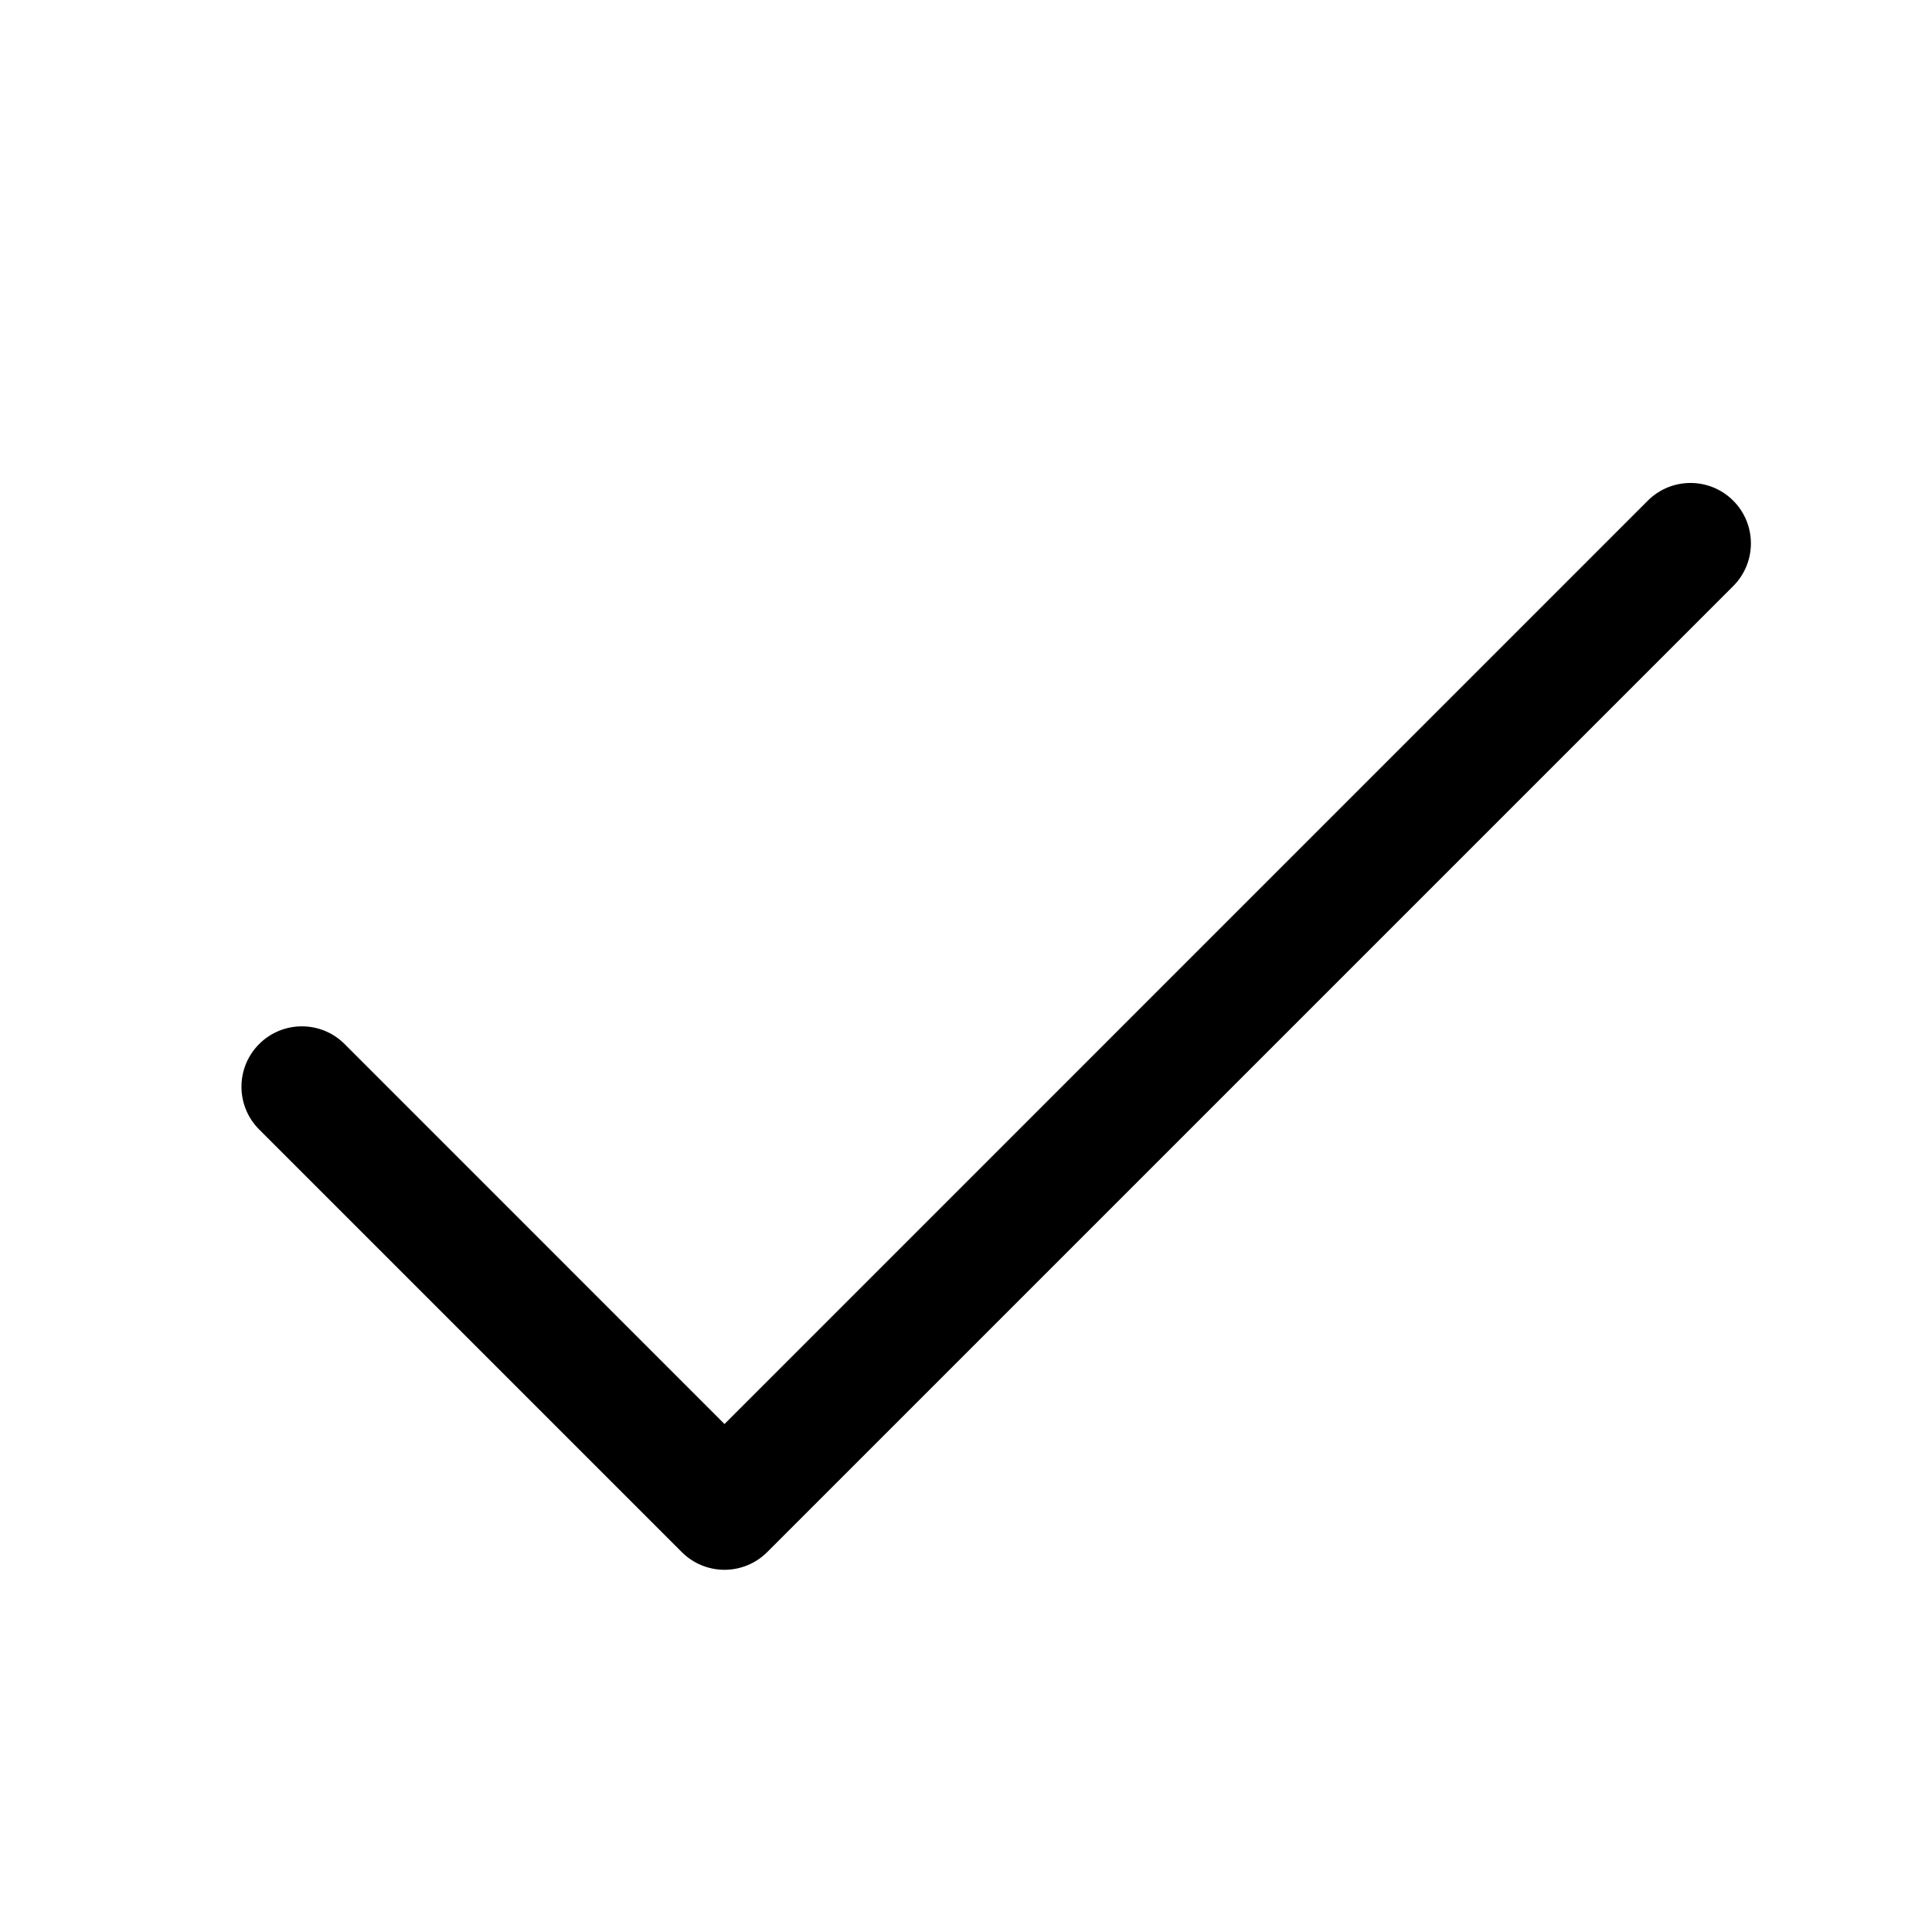
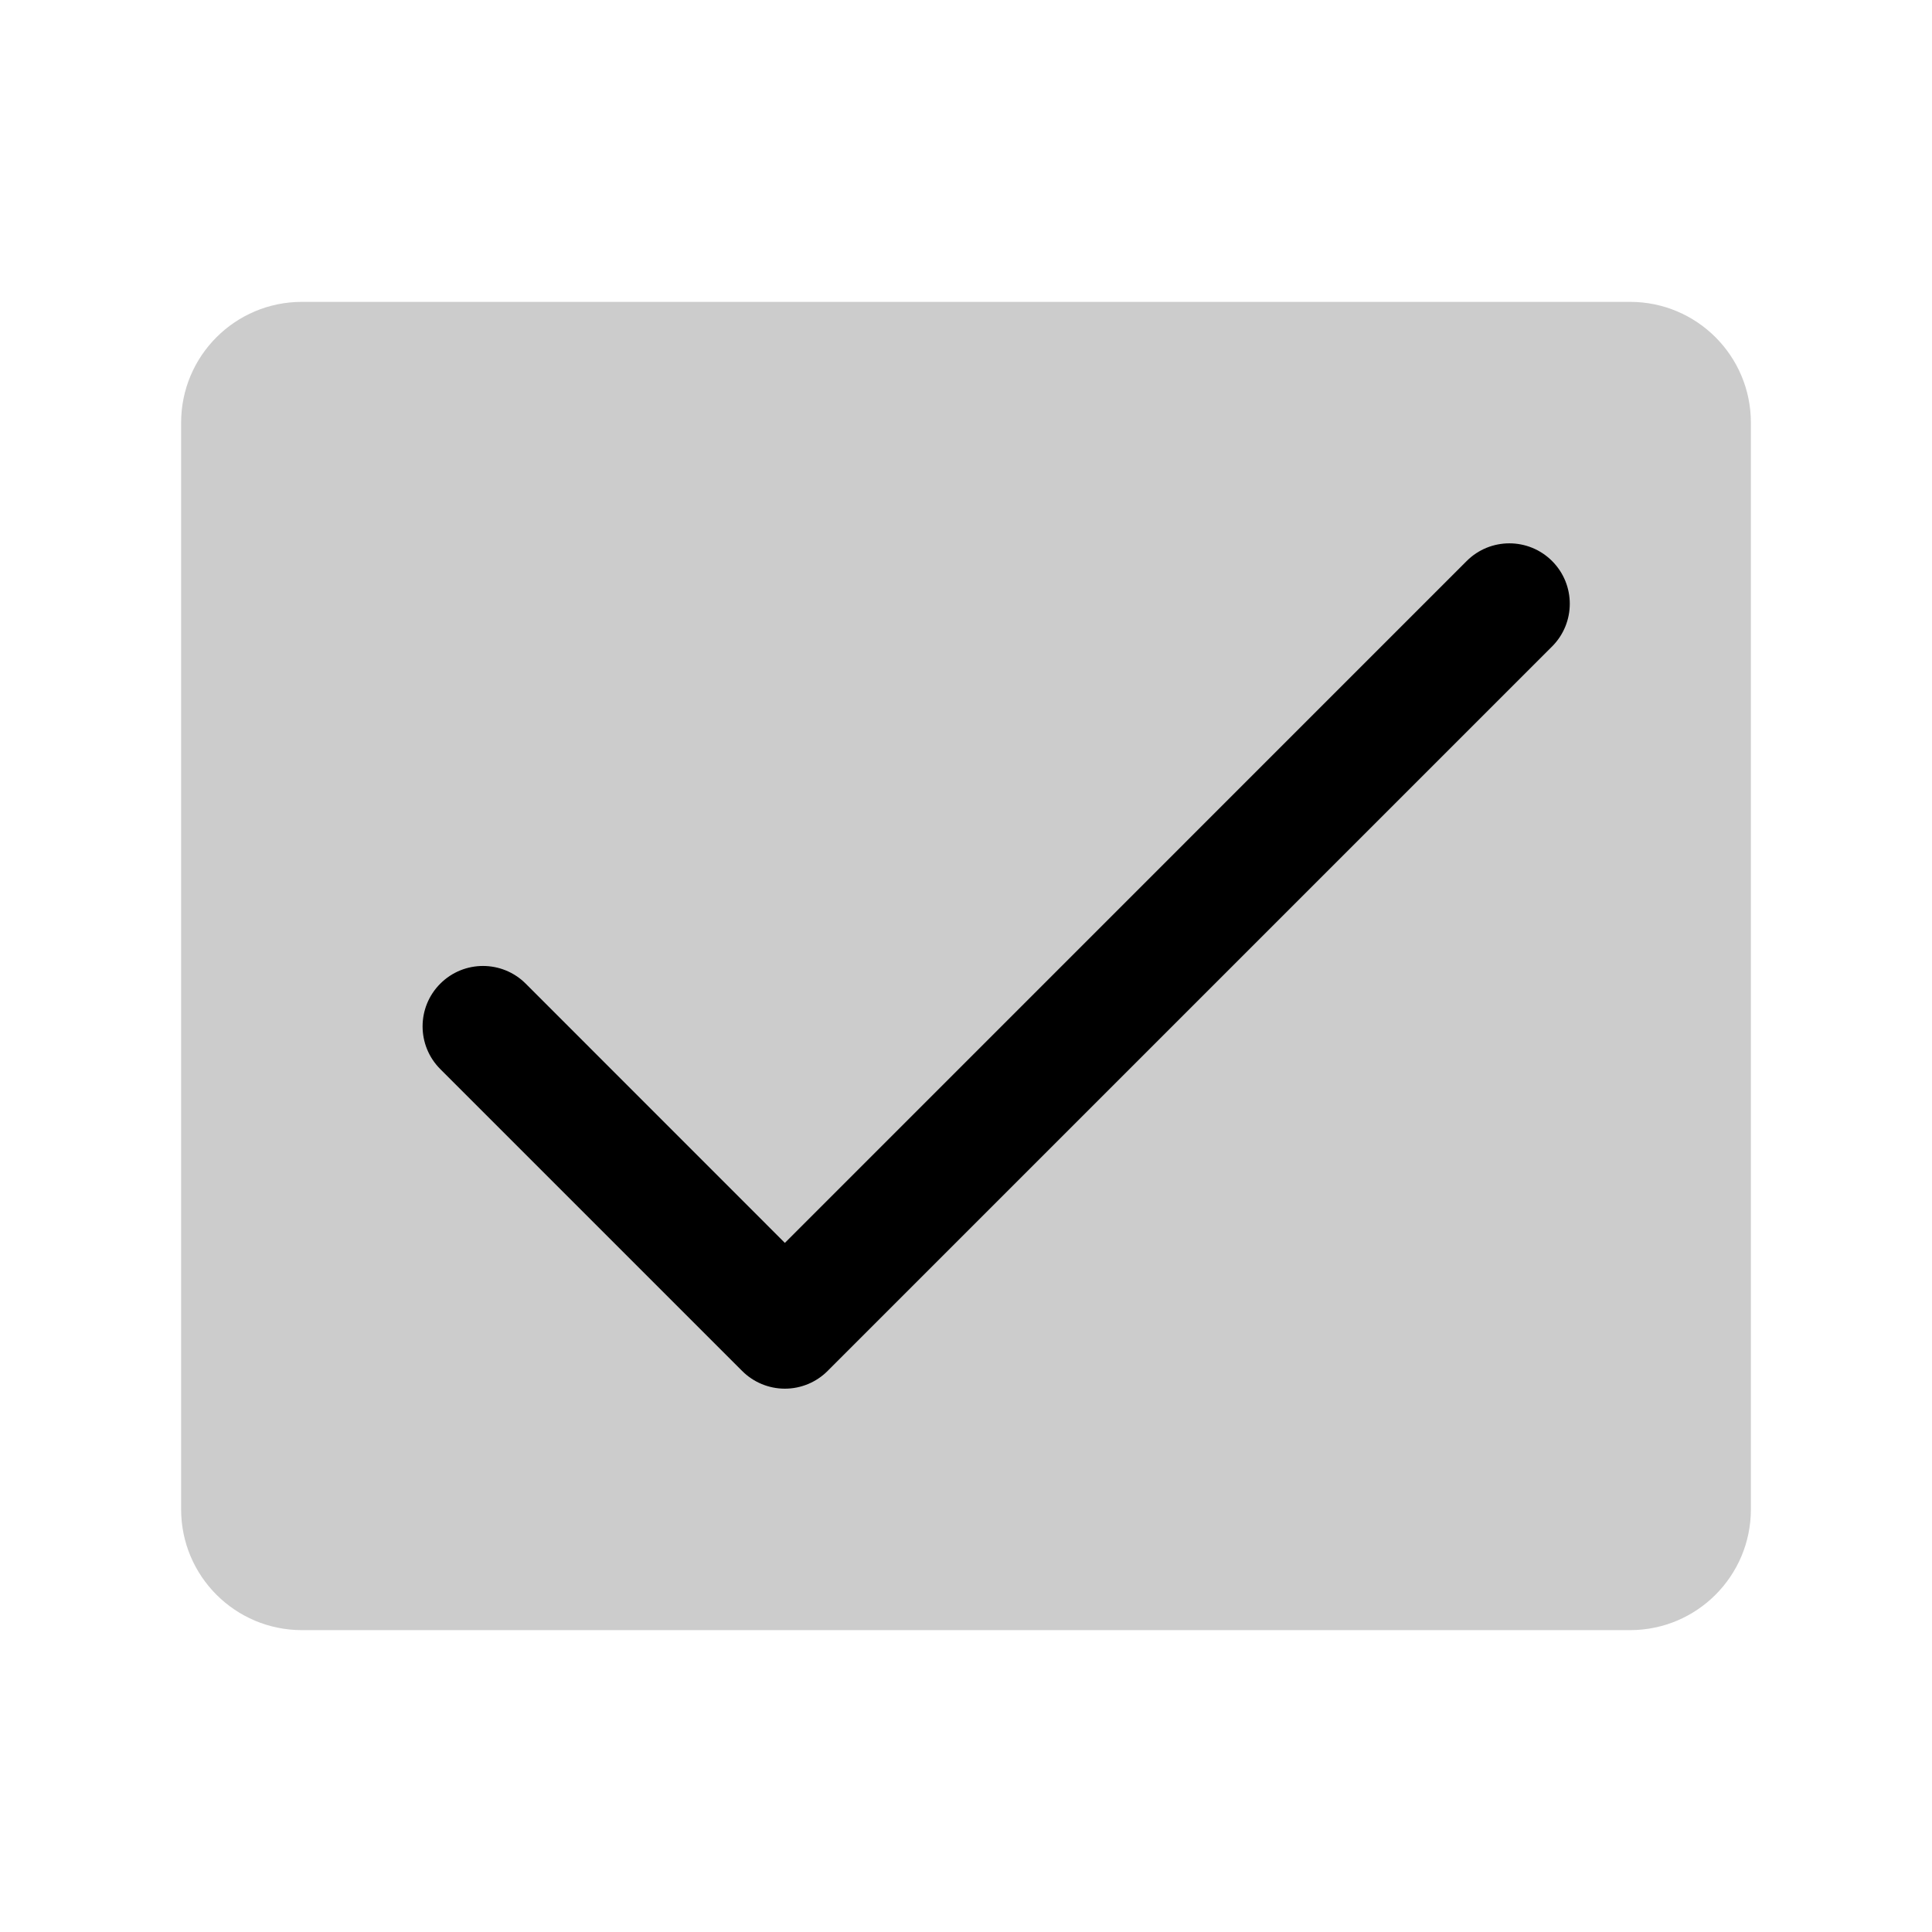
<svg xmlns="http://www.w3.org/2000/svg" viewBox="0 0 256 256" fill="currentColor">
-   <path d="M229.66,77.66l-128,128a8,8,0,0,1-11.32,0l-56-56a8,8,0,0,1,11.32-11.32L96,188.69,218.34,66.34a8,8,0,0,1,11.32,11.32Z" />
+   <path d="M232,56V200a16,16,0,0,1-16,16H40a16,16,0,0,1-16-16V56A16,16,0,0,1,40,40H216A16,16,0,0,1,232,56Z" opacity="0.2" />
+   <path d="M205.66,85.66l-96,96a8,8,0,0,1-11.32,0l-40-40a8,8,0,0,1,11.32-11.32L104,164.69l90.34-90.35a8,8,0,0,1,11.32,11.32Z" />
</svg>
